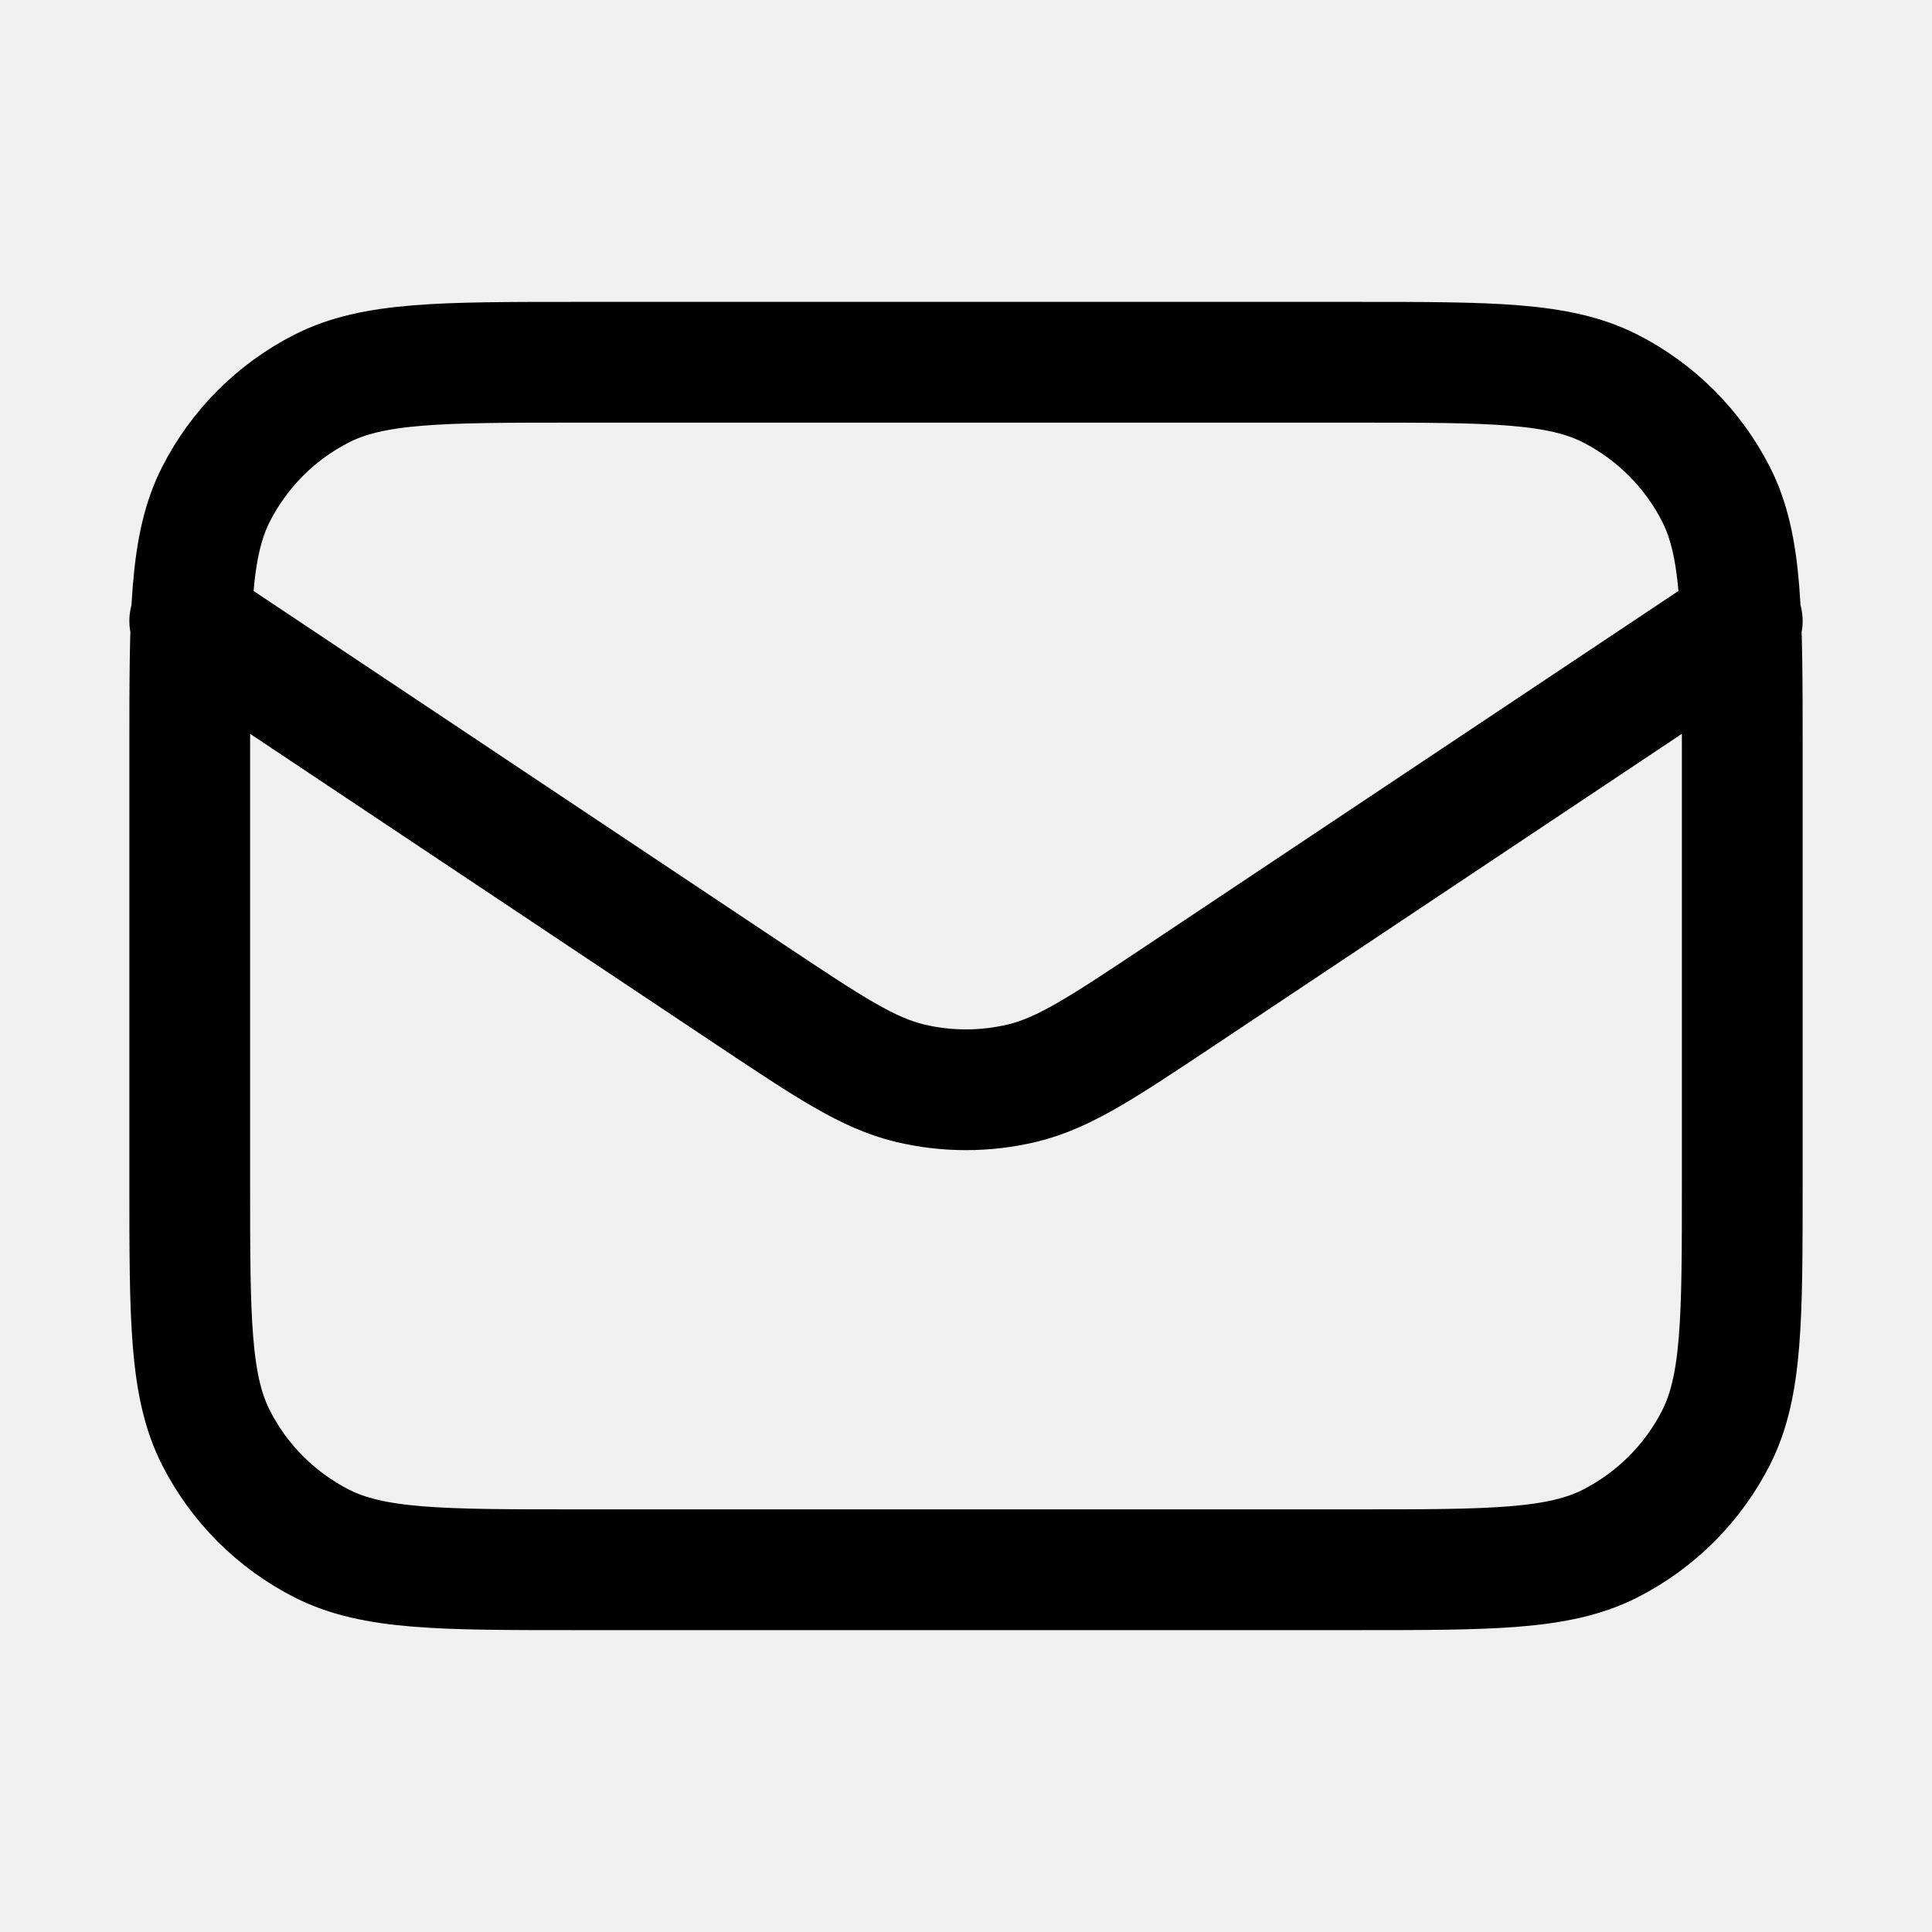
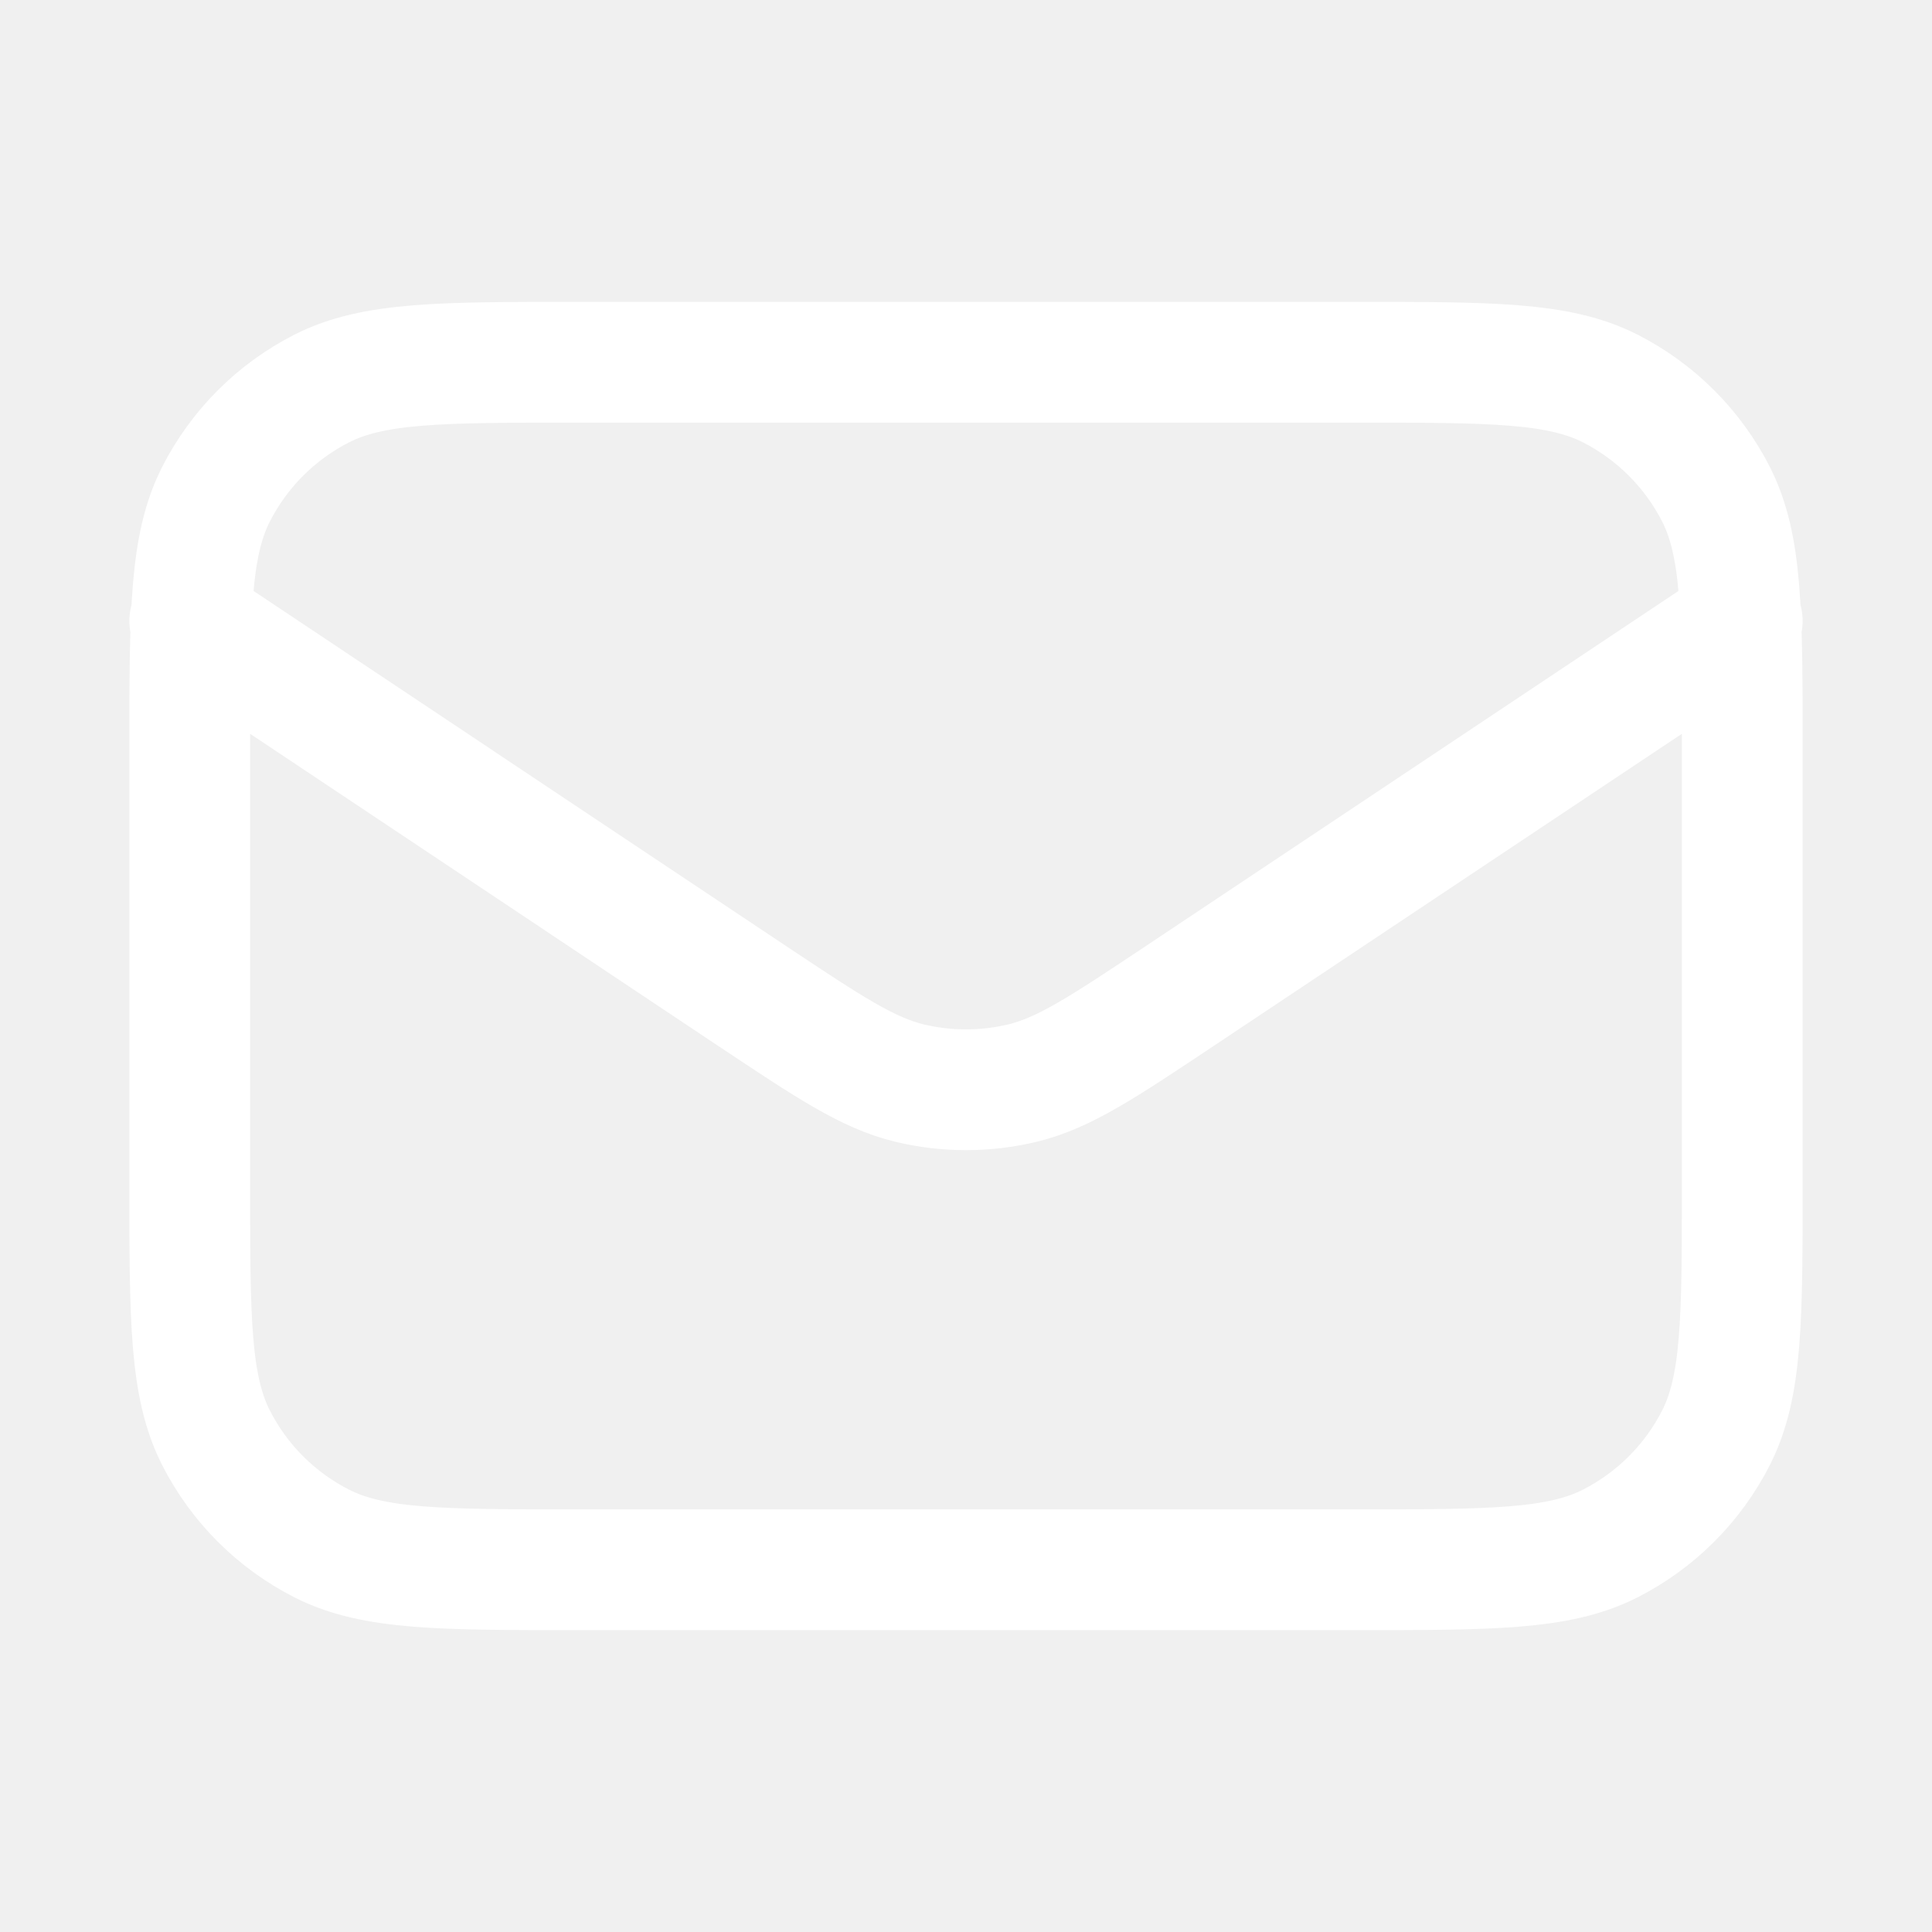
<svg xmlns="http://www.w3.org/2000/svg" width="24" height="24" viewBox="0 0 24 24" fill="none">
-   <path d="M2.357 7.714L9.337 12.368C10.3 13.009 10.781 13.33 11.301 13.455C11.76 13.565 12.239 13.565 12.699 13.455C13.219 13.33 13.7 13.009 14.662 12.368L21.643 7.714M7.157 19.5H16.843C18.523 19.5 19.363 19.5 20.005 19.173C20.569 18.885 21.028 18.427 21.316 17.862C21.643 17.22 21.643 16.38 21.643 14.7V9.3C21.643 7.62 21.643 6.78 21.316 6.138C21.028 5.574 20.569 5.115 20.005 4.827C19.363 4.5 18.523 4.5 16.843 4.5H7.157C5.477 4.5 4.637 4.5 3.995 4.827C3.43 5.115 2.972 5.574 2.684 6.138C2.357 6.78 2.357 7.62 2.357 9.3V14.7C2.357 16.38 2.357 17.22 2.684 17.862C2.972 18.427 3.43 18.885 3.995 19.173C4.637 19.5 5.477 19.5 7.157 19.5Z" stroke="black" stroke-width="1.5" stroke-linecap="round" stroke-linejoin="round" />
+   <path d="M2.357 7.714L9.337 12.368C10.3 13.009 10.781 13.33 11.301 13.455C11.76 13.565 12.239 13.565 12.699 13.455C13.219 13.33 13.7 13.009 14.662 12.368L21.643 7.714M7.157 19.5H16.843C18.523 19.5 19.363 19.5 20.005 19.173C20.569 18.885 21.028 18.427 21.316 17.862C21.643 17.22 21.643 16.38 21.643 14.7V9.3C21.643 7.62 21.643 6.78 21.316 6.138C21.028 5.574 20.569 5.115 20.005 4.827C19.363 4.5 18.523 4.5 16.843 4.5H7.157C5.477 4.5 4.637 4.5 3.995 4.827C3.43 5.115 2.972 5.574 2.684 6.138C2.357 6.78 2.357 7.62 2.357 9.3V14.7C2.357 16.38 2.357 17.22 2.684 17.862C2.972 18.427 3.43 18.885 3.995 19.173C4.637 19.5 5.477 19.5 7.157 19.5Z" stroke="white" stroke-width="1.5" stroke-linecap="round" stroke-linejoin="round" />
</svg>
